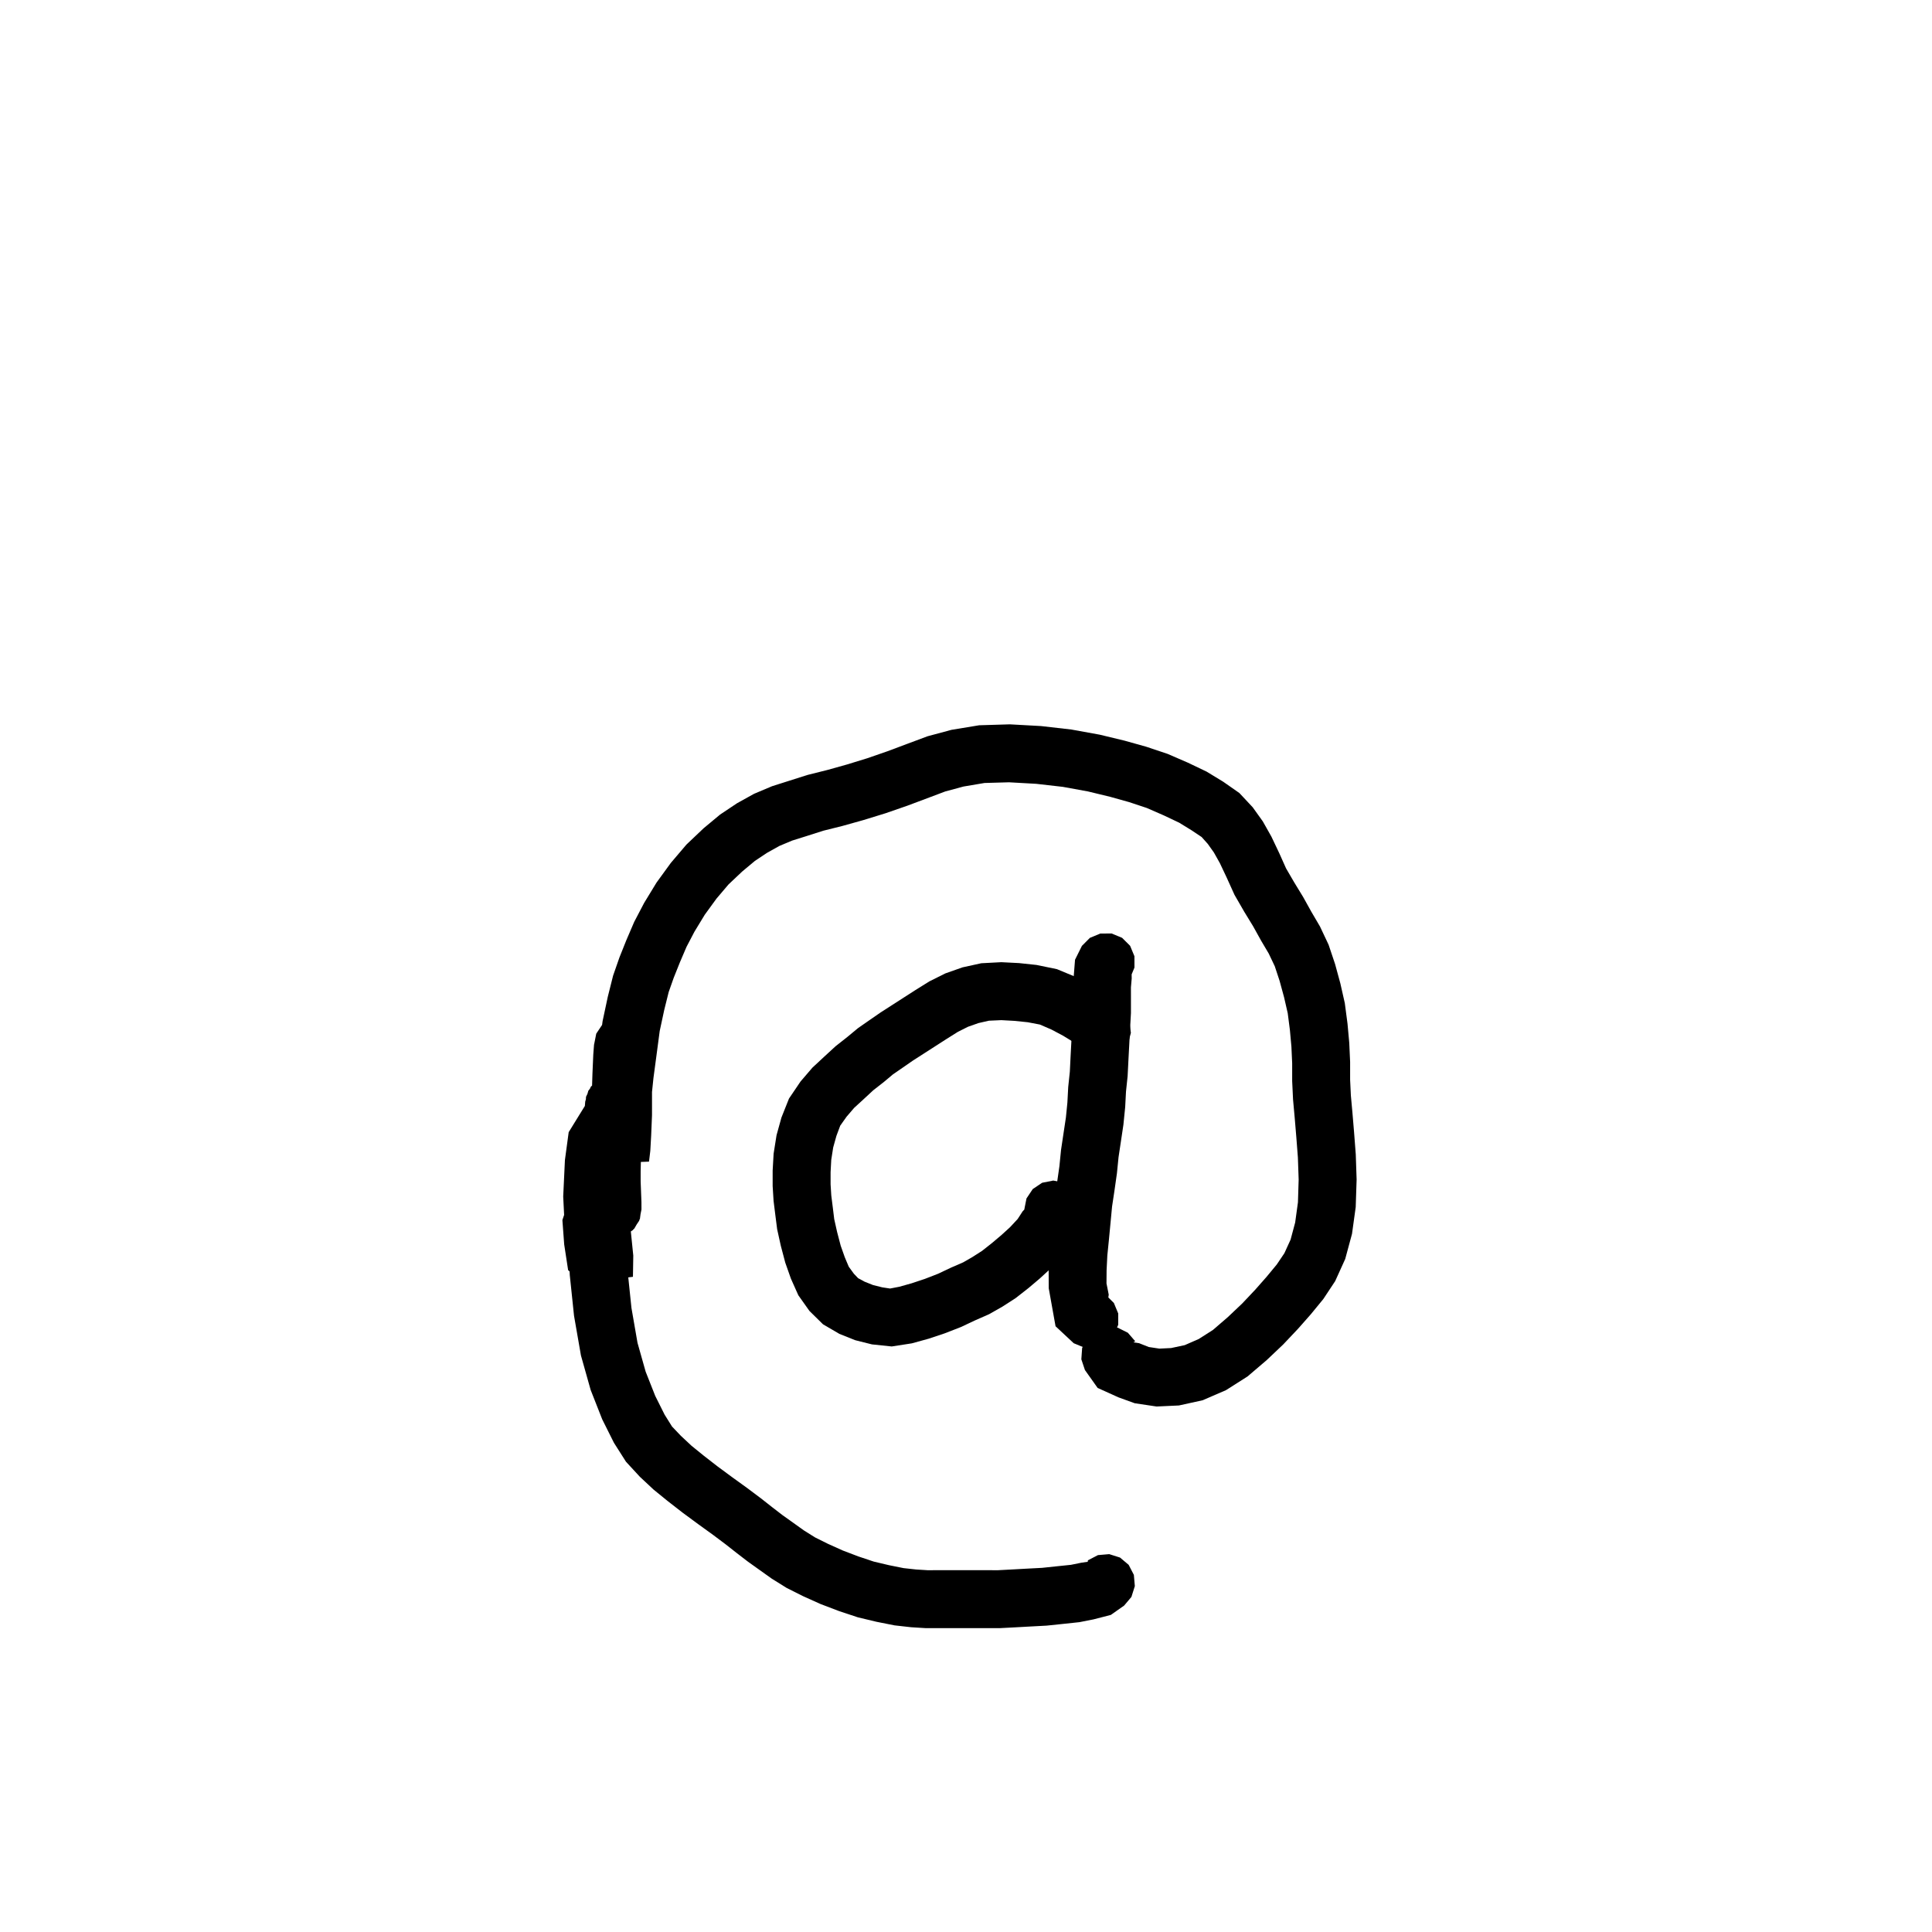
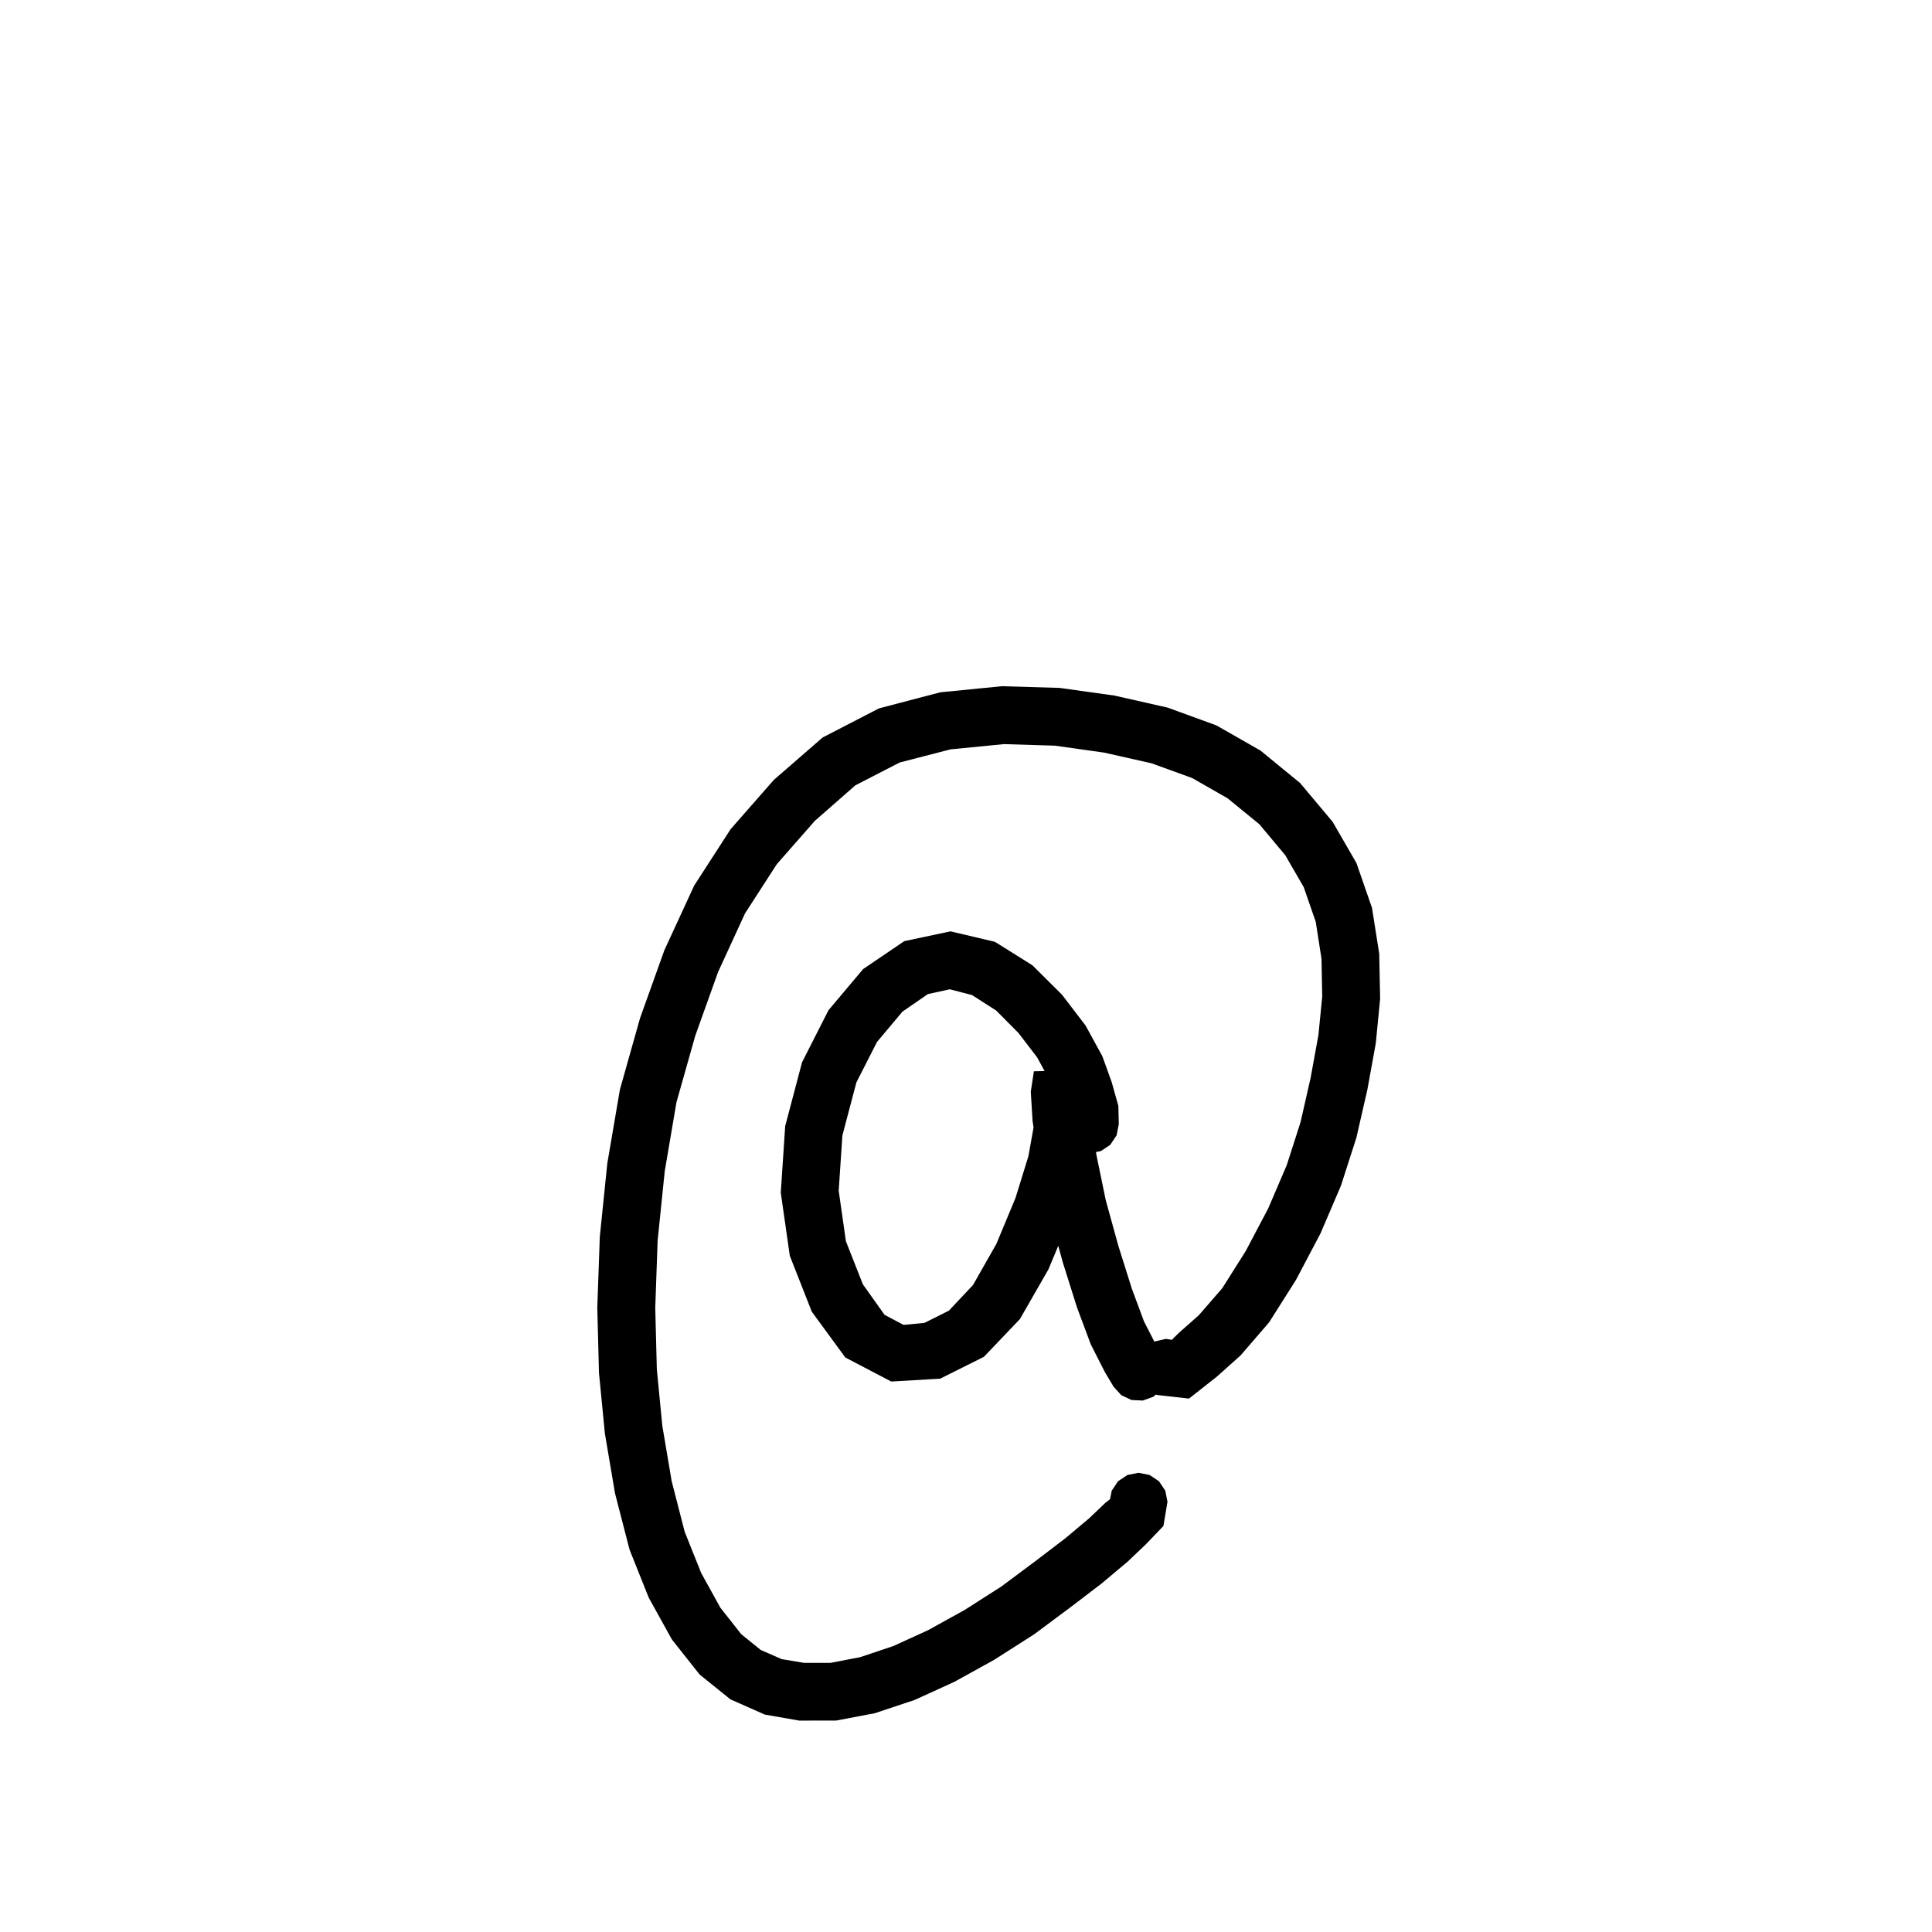
<svg xmlns="http://www.w3.org/2000/svg" viewBox="0 0 300 300" width="300" height="300">
-   <path d="M 168.467 212.737 L 170.441 215.519 L 173.669 216.978 L 176.199 217.895 L 179.592 218.402 L 183.066 218.24 L 186.752 217.43 L 190.374 215.861 L 193.716 213.736 L 196.687 211.202 L 199.253 208.77 L 201.535 206.356 L 203.529 204.097 L 205.482 201.717 L 207.325 198.933 L 208.885 195.494 L 209.938 191.597 L 210.514 187.433 L 210.655 183.151 L 210.523 179.251 L 210.263 175.86 L 210.008 172.803 L 209.762 170.107 L 209.646 167.668 L 209.646 164.898 L 209.511 161.921 L 209.241 158.957 L 208.821 155.767 L 208.126 152.69 L 207.312 149.706 L 206.3 146.69 L 204.967 143.866 L 203.634 141.591 L 202.353 139.287 L 200.948 136.986 L 199.697 134.837 L 198.645 132.484 L 197.426 129.917 L 196.092 127.55 L 194.518 125.351 L 192.445 123.138 L 189.945 121.39 L 187.365 119.819 L 184.446 118.424 L 181.294 117.058 L 177.977 115.949 L 174.638 115.014 L 170.776 114.083 L 166.348 113.279 L 161.66 112.743 L 156.808 112.475 L 152.038 112.62 L 147.734 113.331 L 144.028 114.328 L 140.794 115.534 L 137.825 116.648 L 134.673 117.74 L 131.524 118.708 L 128.489 119.558 L 125.394 120.333 L 122.484 121.257 L 119.894 122.08 L 117.086 123.264 L 114.439 124.732 L 111.817 126.484 L 109.253 128.616 L 106.586 131.149 L 104.172 133.985 L 101.949 137.042 L 100.016 140.214 L 98.479 143.149 L 97.251 146.008 L 96.186 148.672 L 95.201 151.498 L 94.376 154.786 L 93.57 158.563 L 93.039 162.515 L 92.527 166.361 L 92.138 170.124 L 91.876 173.272 L 91.745 175.988 L 91.613 178.487 L 91.874 180.713 L 100.778 180.378 L 100.979 178.694 L 101.113 176.306 L 101.243 173.163 L 101.244 170.168 L 101.244 167.647 L 101.244 165.378 L 101.244 163.361 L 101.244 162.227 L 100.901 160.505 L 99.926 159.045 L 98.466 158.069 L 96.744 157.727 L 95.022 158.069 L 93.562 159.045 L 92.586 160.505 L 92.244 162.227 L 92.244 163.361 L 92.244 165.378 L 92.244 167.647 L 92.244 170.168 L 92.245 172.971 L 92.123 175.878 L 92.004 178.029 L 91.953 178.613 L 100.605 178.53 L 100.613 178.487 L 100.734 176.449 L 100.856 173.871 L 101.098 170.969 L 101.464 167.421 L 101.961 163.704 L 102.439 160.092 L 103.145 156.81 L 103.832 154.048 L 104.613 151.832 L 105.564 149.455 L 106.605 147.019 L 107.841 144.66 L 109.438 142.034 L 111.249 139.545 L 113.12 137.339 L 115.243 135.333 L 117.217 133.684 L 119.132 132.411 L 121.023 131.357 L 123.005 130.525 L 125.205 129.836 L 127.841 128.994 L 130.797 128.257 L 134.064 127.342 L 137.47 126.294 L 140.873 125.116 L 143.954 123.961 L 146.771 122.899 L 149.619 122.131 L 152.878 121.581 L 156.679 121.474 L 160.903 121.711 L 165.039 122.183 L 168.929 122.892 L 172.379 123.726 L 175.342 124.555 L 178.075 125.463 L 180.722 126.618 L 183.098 127.744 L 185.055 128.946 L 186.588 129.971 L 187.541 131.036 L 188.488 132.366 L 189.423 134.033 L 190.473 136.256 L 191.689 138.944 L 193.212 141.586 L 194.579 143.822 L 195.82 146.056 L 197.008 148.067 L 197.944 150.033 L 198.697 152.311 L 199.395 154.873 L 199.96 157.342 L 200.296 159.951 L 200.531 162.533 L 200.648 165.102 L 200.648 167.878 L 200.784 170.733 L 201.042 173.583 L 201.292 176.577 L 201.536 179.741 L 201.655 183.151 L 201.545 186.685 L 201.113 189.832 L 200.401 192.489 L 199.439 194.596 L 198.257 196.35 L 196.681 198.256 L 194.893 200.283 L 192.889 202.406 L 190.666 204.512 L 188.343 206.516 L 186.139 207.92 L 183.962 208.873 L 181.85 209.323 L 180.03 209.413 L 178.381 209.164 L 176.877 208.569 L 175.988 208.431 L 176.281 208.272 L 175.129 206.946 L 173.558 206.163 L 171.806 206.04 L 170.141 206.597 L 168.816 207.749 L 168.033 209.32 L 167.91 211.072 Z M 92.244 162.227 L 92.255 162.032 L 92.125 163.742 L 91.995 166.727 L 91.87 170.714 L 91.626 174.619 L 91.391 177.089 L 99.48 175.739 L 100.097 176.894 L 99.982 174.717 L 99.98 172.144 L 99.812 170.792 L 99.229 169.136 L 98.057 167.829 L 96.474 167.069 L 94.721 166.974 L 93.064 167.556 L 91.757 168.729 L 90.998 170.312 L 90.902 172.065 L 90.986 172.477 L 90.985 174.947 L 91.122 177.559 L 91.991 180.731 L 100.332 178.121 L 100.601 175.297 L 100.861 171.135 L 100.989 167.054 L 101.111 164.241 L 101.232 162.674 L 101.244 162.227 L 100.901 160.505 L 99.926 159.045 L 98.466 158.069 L 96.744 157.727 L 95.022 158.069 L 93.562 159.045 L 92.586 160.505 Z M 90.873 171.055 L 90.736 172.722 L 90.607 176.468 L 90.479 181.704 L 90.48 186.018 L 90.615 188.114 L 91.071 189.81 L 92.142 191.202 L 93.663 192.078 L 95.404 192.305 L 97.1 191.849 L 98.492 190.778 L 99.368 189.257 L 99.595 187.516 L 99.478 185.831 L 99.479 181.826 L 99.603 176.725 L 99.726 173.16 L 99.842 171.802 L 99.643 170.058 L 98.792 168.522 L 97.419 167.428 L 95.731 166.944 L 93.986 167.142 L 92.45 167.993 L 91.357 169.367 Z M 99.605 187.815 L 99.603 186.674 L 99.474 183.312 L 99.197 178.47 L 98.338 174.462 L 91.186 171.133 L 88.306 175.801 L 87.721 180.131 L 87.454 185.798 L 87.725 191.259 L 88.414 196.086 L 89.354 199.349 L 98.283 198.261 L 98.336 194.971 L 97.903 190.717 L 96.898 186.926 L 88.898 184.759 L 87.328 189.454 L 87.608 193.237 L 88.218 197.226 L 93.214 201.769 L 97.945 196.568 L 98.091 193.249 L 97.692 189.947 L 88.645 189.697 L 88.21 193.235 L 88.478 198.025 L 89.135 204.314 L 90.209 210.477 L 91.718 215.835 L 93.508 220.386 L 95.331 224.034 L 97.203 226.977 L 99.36 229.316 L 101.477 231.293 L 103.651 233.062 L 106.003 234.891 L 108.461 236.702 L 110.717 238.331 L 112.661 239.79 L 114.401 241.157 L 116.124 242.482 L 117.952 243.788 L 119.836 245.131 L 122.154 246.575 L 124.691 247.848 L 127.415 249.073 L 130.272 250.162 L 133.197 251.134 L 136.115 251.832 L 138.899 252.386 L 141.474 252.676 L 143.75 252.817 L 146.029 252.819 L 148.298 252.819 L 150.567 252.819 L 152.836 252.819 L 155.227 252.818 L 157.743 252.687 L 160.012 252.561 L 162.518 252.427 L 165.03 252.164 L 167.608 251.889 L 169.784 251.46 L 172.488 250.765 L 174.555 249.312 L 175.686 247.969 L 176.216 246.295 L 176.066 244.546 L 175.258 242.987 L 173.914 241.856 L 172.241 241.326 L 170.491 241.476 L 168.933 242.284 L 168.899 242.512 L 167.905 242.658 L 166.299 242.985 L 164.088 243.214 L 161.81 243.455 L 159.526 243.574 L 157.257 243.7 L 154.983 243.821 L 152.836 243.819 L 150.567 243.819 L 148.298 243.819 L 146.029 243.819 L 144.023 243.821 L 142.265 243.711 L 140.303 243.496 L 138.045 243.042 L 135.669 242.48 L 133.299 241.687 L 130.862 240.759 L 128.544 239.715 L 126.544 238.719 L 124.828 237.642 L 123.183 236.464 L 121.481 235.25 L 119.927 234.053 L 118.137 232.647 L 116.048 231.08 L 113.766 229.432 L 111.434 227.714 L 109.248 226.014 L 107.388 224.506 L 105.724 222.952 L 104.352 221.51 L 103.198 219.663 L 101.744 216.757 L 100.256 212.989 L 98.992 208.514 L 98.05 203.081 L 97.446 197.269 L 97.21 193.235 L 97.279 192.236 L 88.989 192.238 L 89.094 193.474 L 88.987 195.701 L 93.214 192.769 L 96.95 195.043 L 96.551 192.225 L 96.328 189.454 L 95.262 191.123 L 88.522 190.217 L 89.03 192.224 L 89.353 195.533 L 89.406 196.781 L 97.579 195.693 L 97.258 194.418 L 96.686 190.422 L 96.454 185.798 L 96.69 180.878 L 97.115 177.645 L 95.495 179.035 L 89.856 177.471 L 90.257 179.513 L 90.484 183.747 L 90.607 186.939 L 90.605 187.815 L 90.948 189.537 L 91.923 190.997 L 93.383 191.973 L 95.105 192.315 L 96.827 191.973 L 98.287 190.997 L 99.263 189.537 Z" fill="black" fill-rule="nonzero" />
-   <path d="M 171.719 201.088 L 172.019 202.044 L 172.163 201.032 L 171.816 199.29 L 171.831 197.255 L 171.945 194.958 L 172.189 192.538 L 172.442 189.88 L 172.681 187.351 L 173.045 184.937 L 173.437 182.183 L 173.688 179.676 L 174.051 177.264 L 174.444 174.634 L 174.718 171.9 L 174.843 169.514 L 175.096 167.11 L 175.229 164.474 L 175.355 162.085 L 175.481 159.697 L 175.612 157.313 L 175.613 155.042 L 175.61 153.318 L 175.73 151.938 L 175.716 150.976 L 175.488 151.866 L 176.158 150.243 L 176.156 148.487 L 175.483 146.866 L 174.24 145.626 L 172.617 144.955 L 170.861 144.957 L 169.24 145.631 L 167.999 146.874 L 166.931 149.024 L 166.749 151.339 L 166.617 152.985 L 166.613 155.042 L 166.615 157.056 L 166.494 159.211 L 166.368 161.612 L 166.241 164.013 L 166.123 166.42 L 165.871 168.805 L 165.744 171.209 L 165.514 173.517 L 165.151 175.929 L 164.757 178.559 L 164.504 181.094 L 164.14 183.634 L 163.747 186.262 L 163.482 189.027 L 163.231 191.664 L 162.971 194.285 L 162.833 197.03 L 162.847 200.038 L 163.257 202.329 L 163.905 205.939 L 166.727 208.576 L 168.349 209.246 L 170.105 209.245 L 171.727 208.571 L 172.967 207.328 L 173.637 205.705 L 173.635 203.949 L 172.962 202.328 Z" fill="black" fill-rule="nonzero" />
-   <path d="M 174.5 157.121 L 172.524 154.946 L 169.604 153.048 L 167.111 151.729 L 164.118 150.489 L 160.957 149.838 L 158.232 149.548 L 155.483 149.408 L 152.375 149.572 L 149.457 150.211 L 146.793 151.151 L 144.327 152.38 L 142.109 153.761 L 140.319 154.912 L 138.554 156.047 L 136.727 157.222 L 135.023 158.401 L 133.222 159.653 L 131.605 160.995 L 129.75 162.457 L 127.977 164.088 L 126.147 165.789 L 124.307 167.934 L 122.515 170.584 L 121.34 173.535 L 120.581 176.276 L 120.127 179.138 L 119.977 181.762 L 119.977 184.17 L 120.12 186.47 L 120.388 188.625 L 120.674 190.866 L 121.237 193.417 L 121.936 196.063 L 122.809 198.54 L 123.963 201.126 L 125.693 203.567 L 127.802 205.642 L 130.334 207.12 L 132.799 208.106 L 135.392 208.755 L 138.469 209.078 L 141.585 208.595 L 144.193 207.875 L 146.675 207.048 L 149.189 206.069 L 151.421 205.021 L 153.588 204.067 L 155.676 202.88 L 157.721 201.561 L 159.712 200.001 L 161.481 198.504 L 163.203 196.921 L 165.048 194.912 L 166.286 193.084 L 167.779 190.613 L 168.05 187.815 L 167.708 186.093 L 166.732 184.633 L 165.273 183.658 L 163.55 183.315 L 161.828 183.658 L 160.368 184.633 L 159.393 186.093 L 159.05 187.815 L 159.321 187.538 L 158.798 188.092 L 158.02 189.29 L 156.839 190.558 L 155.536 191.748 L 154.027 193.024 L 152.489 194.237 L 151.005 195.187 L 149.563 196.017 L 147.697 196.828 L 145.643 197.797 L 143.619 198.583 L 141.563 199.268 L 139.633 199.809 L 138.212 200.082 L 137.002 199.9 L 135.562 199.541 L 134.246 199.015 L 133.248 198.476 L 132.584 197.778 L 131.793 196.689 L 131.183 195.241 L 130.543 193.433 L 129.982 191.289 L 129.537 189.302 L 129.318 187.509 L 129.081 185.63 L 128.973 183.897 L 128.973 182.019 L 129.075 180.106 L 129.377 178.178 L 129.878 176.381 L 130.469 174.795 L 131.449 173.41 L 132.635 172.027 L 134.082 170.702 L 135.586 169.308 L 137.26 167.997 L 138.668 166.818 L 140.145 165.801 L 141.719 164.711 L 143.421 163.617 L 145.186 162.483 L 146.925 161.365 L 148.74 160.225 L 150.308 159.437 L 151.93 158.865 L 153.549 158.495 L 155.483 158.408 L 157.524 158.52 L 159.589 158.733 L 161.471 159.091 L 163.268 159.867 L 165.06 160.817 L 166.762 161.86 L 167.727 163.047 L 169.119 164.118 L 170.814 164.574 L 172.555 164.347 L 174.077 163.471 L 175.147 162.079 L 175.603 160.383 L 175.376 158.642 Z" fill="black" fill-rule="nonzero" />
+   <path d="M 173.723 174.58 L 173.659 171.722 L 172.62 168.021 L 171.17 164.005 L 168.572 159.253 L 164.914 154.466 L 160.311 149.889 L 154.489 146.245 L 147.596 144.618 L 140.416 146.142 L 134.028 150.475 L 128.649 156.866 L 124.543 164.943 L 121.924 174.863 L 121.238 185.197 L 122.64 194.996 L 126.057 203.684 L 131.262 210.792 L 138.395 214.524 L 145.992 214.079 L 152.785 210.684 L 158.368 204.829 L 162.799 197.111 L 166.139 189.107 L 168.423 181.712 L 169.654 174.886 L 169.941 169.538 L 169.427 166.134 L 160.542 166.35 L 160.059 169.538 L 160.342 174.103 L 161.392 180.931 L 162.958 188.493 L 165.032 196.02 L 167.231 203.004 L 169.375 208.754 L 171.568 213.068 L 172.927 215.34 L 174.107 216.641 L 175.694 217.391 L 177.448 217.476 L 179.101 216.884 L 180.401 215.704 L 181.151 214.117 L 181.237 212.363 L 180.644 210.71 L 179.482 208.781 L 177.642 205.195 L 175.752 200.105 L 173.665 193.476 L 171.706 186.381 L 170.247 179.321 L 169.279 173.039 L 169.059 169.538 L 169.08 169.196 L 160.951 169.161 L 160.941 169.538 L 160.724 173.77 L 159.687 179.549 L 157.685 186.019 L 154.722 193.141 L 151.086 199.54 L 147.341 203.517 L 143.546 205.417 L 140.302 205.728 L 137.352 204.166 L 133.985 199.426 L 131.351 192.735 L 130.233 184.887 L 130.807 176.313 L 132.978 168.082 L 136.183 161.789 L 140.132 157.088 L 144.08 154.362 L 147.488 153.617 L 150.931 154.512 L 154.689 156.917 L 158.153 160.407 L 161.05 164.193 L 162.99 167.76 L 164.06 170.802 L 164.787 173.236 L 164.723 174.58 L 165.065 176.302 L 166.041 177.762 L 167.501 178.737 L 169.223 179.08 L 170.945 178.737 L 172.405 177.762 L 173.38 176.302 Z" fill="black" fill-rule="nonzero" />
+   <path d="M 179.617 216.608 L 184.624 217.173 L 188.943 213.772 L 192.625 210.481 L 197.055 205.348 L 201.23 198.761 L 205.048 191.519 L 208.226 184.101 L 210.621 176.653 L 212.328 169.183 L 213.636 161.975 L 214.307 155.092 L 214.167 148.092 L 213.042 140.967 L 210.626 134.01 L 206.935 127.618 L 201.88 121.588 L 195.723 116.545 L 188.882 112.637 L 181.319 109.88 L 173.056 108.01 L 164.557 106.818 L 155.572 106.553 L 145.995 107.503 L 136.484 109.998 L 127.733 114.521 L 120.158 121.104 L 113.445 128.761 L 107.794 137.507 L 103.165 147.545 L 99.39 158.085 L 96.261 169.178 L 94.302 180.652 L 93.137 192.042 L 92.748 203.04 L 93.008 213.169 L 93.922 222.567 L 95.493 231.856 L 97.755 240.624 L 100.739 248.093 L 104.33 254.577 L 108.637 260.021 L 113.419 263.874 L 118.753 266.238 L 124.111 267.174 L 129.833 267.167 L 135.835 266.031 L 142.013 263.974 L 148.185 261.159 L 154.383 257.731 L 160.557 253.79 L 166.131 249.645 L 171.019 245.914 L 175.103 242.488 L 177.877 239.851 L 180.657 236.958 L 181.286 233.193 L 180.943 231.471 L 179.968 230.011 L 178.508 229.036 L 176.786 228.693 L 175.064 229.036 L 173.604 230.011 L 172.628 231.471 L 172.286 233.193 L 172.914 232.37 L 171.661 233.342 L 169.14 235.747 L 165.409 238.876 L 160.717 242.456 L 155.451 246.378 L 149.777 250 L 144.126 253.127 L 138.702 255.605 L 133.535 257.33 L 128.948 258.211 L 124.838 258.204 L 121.373 257.628 L 118.136 256.21 L 115.103 253.761 L 111.846 249.625 L 108.883 244.26 L 106.321 237.863 L 104.297 229.992 L 102.843 221.382 L 101.992 212.63 L 101.748 203.095 L 102.115 192.664 L 103.219 181.869 L 105.041 171.158 L 107.963 160.822 L 111.499 150.942 L 115.693 141.821 L 120.631 134.18 L 126.522 127.468 L 132.813 121.95 L 139.693 118.406 L 147.577 116.363 L 155.898 115.547 L 163.804 115.787 L 171.44 116.864 L 178.807 118.523 L 185.11 120.809 L 190.621 123.959 L 195.557 127.992 L 199.578 132.802 L 202.441 137.754 L 204.311 143.15 L 205.202 148.883 L 205.314 154.74 L 204.725 160.714 L 203.512 167.372 L 201.942 174.272 L 199.799 180.941 L 196.927 187.641 L 193.434 194.264 L 189.794 200.03 L 186.156 204.224 L 183.032 206.985 L 181.132 208.878 L 182.778 208.181 L 181.045 207.898 L 179.335 208.298 L 177.909 209.323 L 176.984 210.815 L 176.7 212.548 L 177.101 214.257 L 178.125 215.683 Z" fill="black" fill-rule="nonzero" />
</svg>
